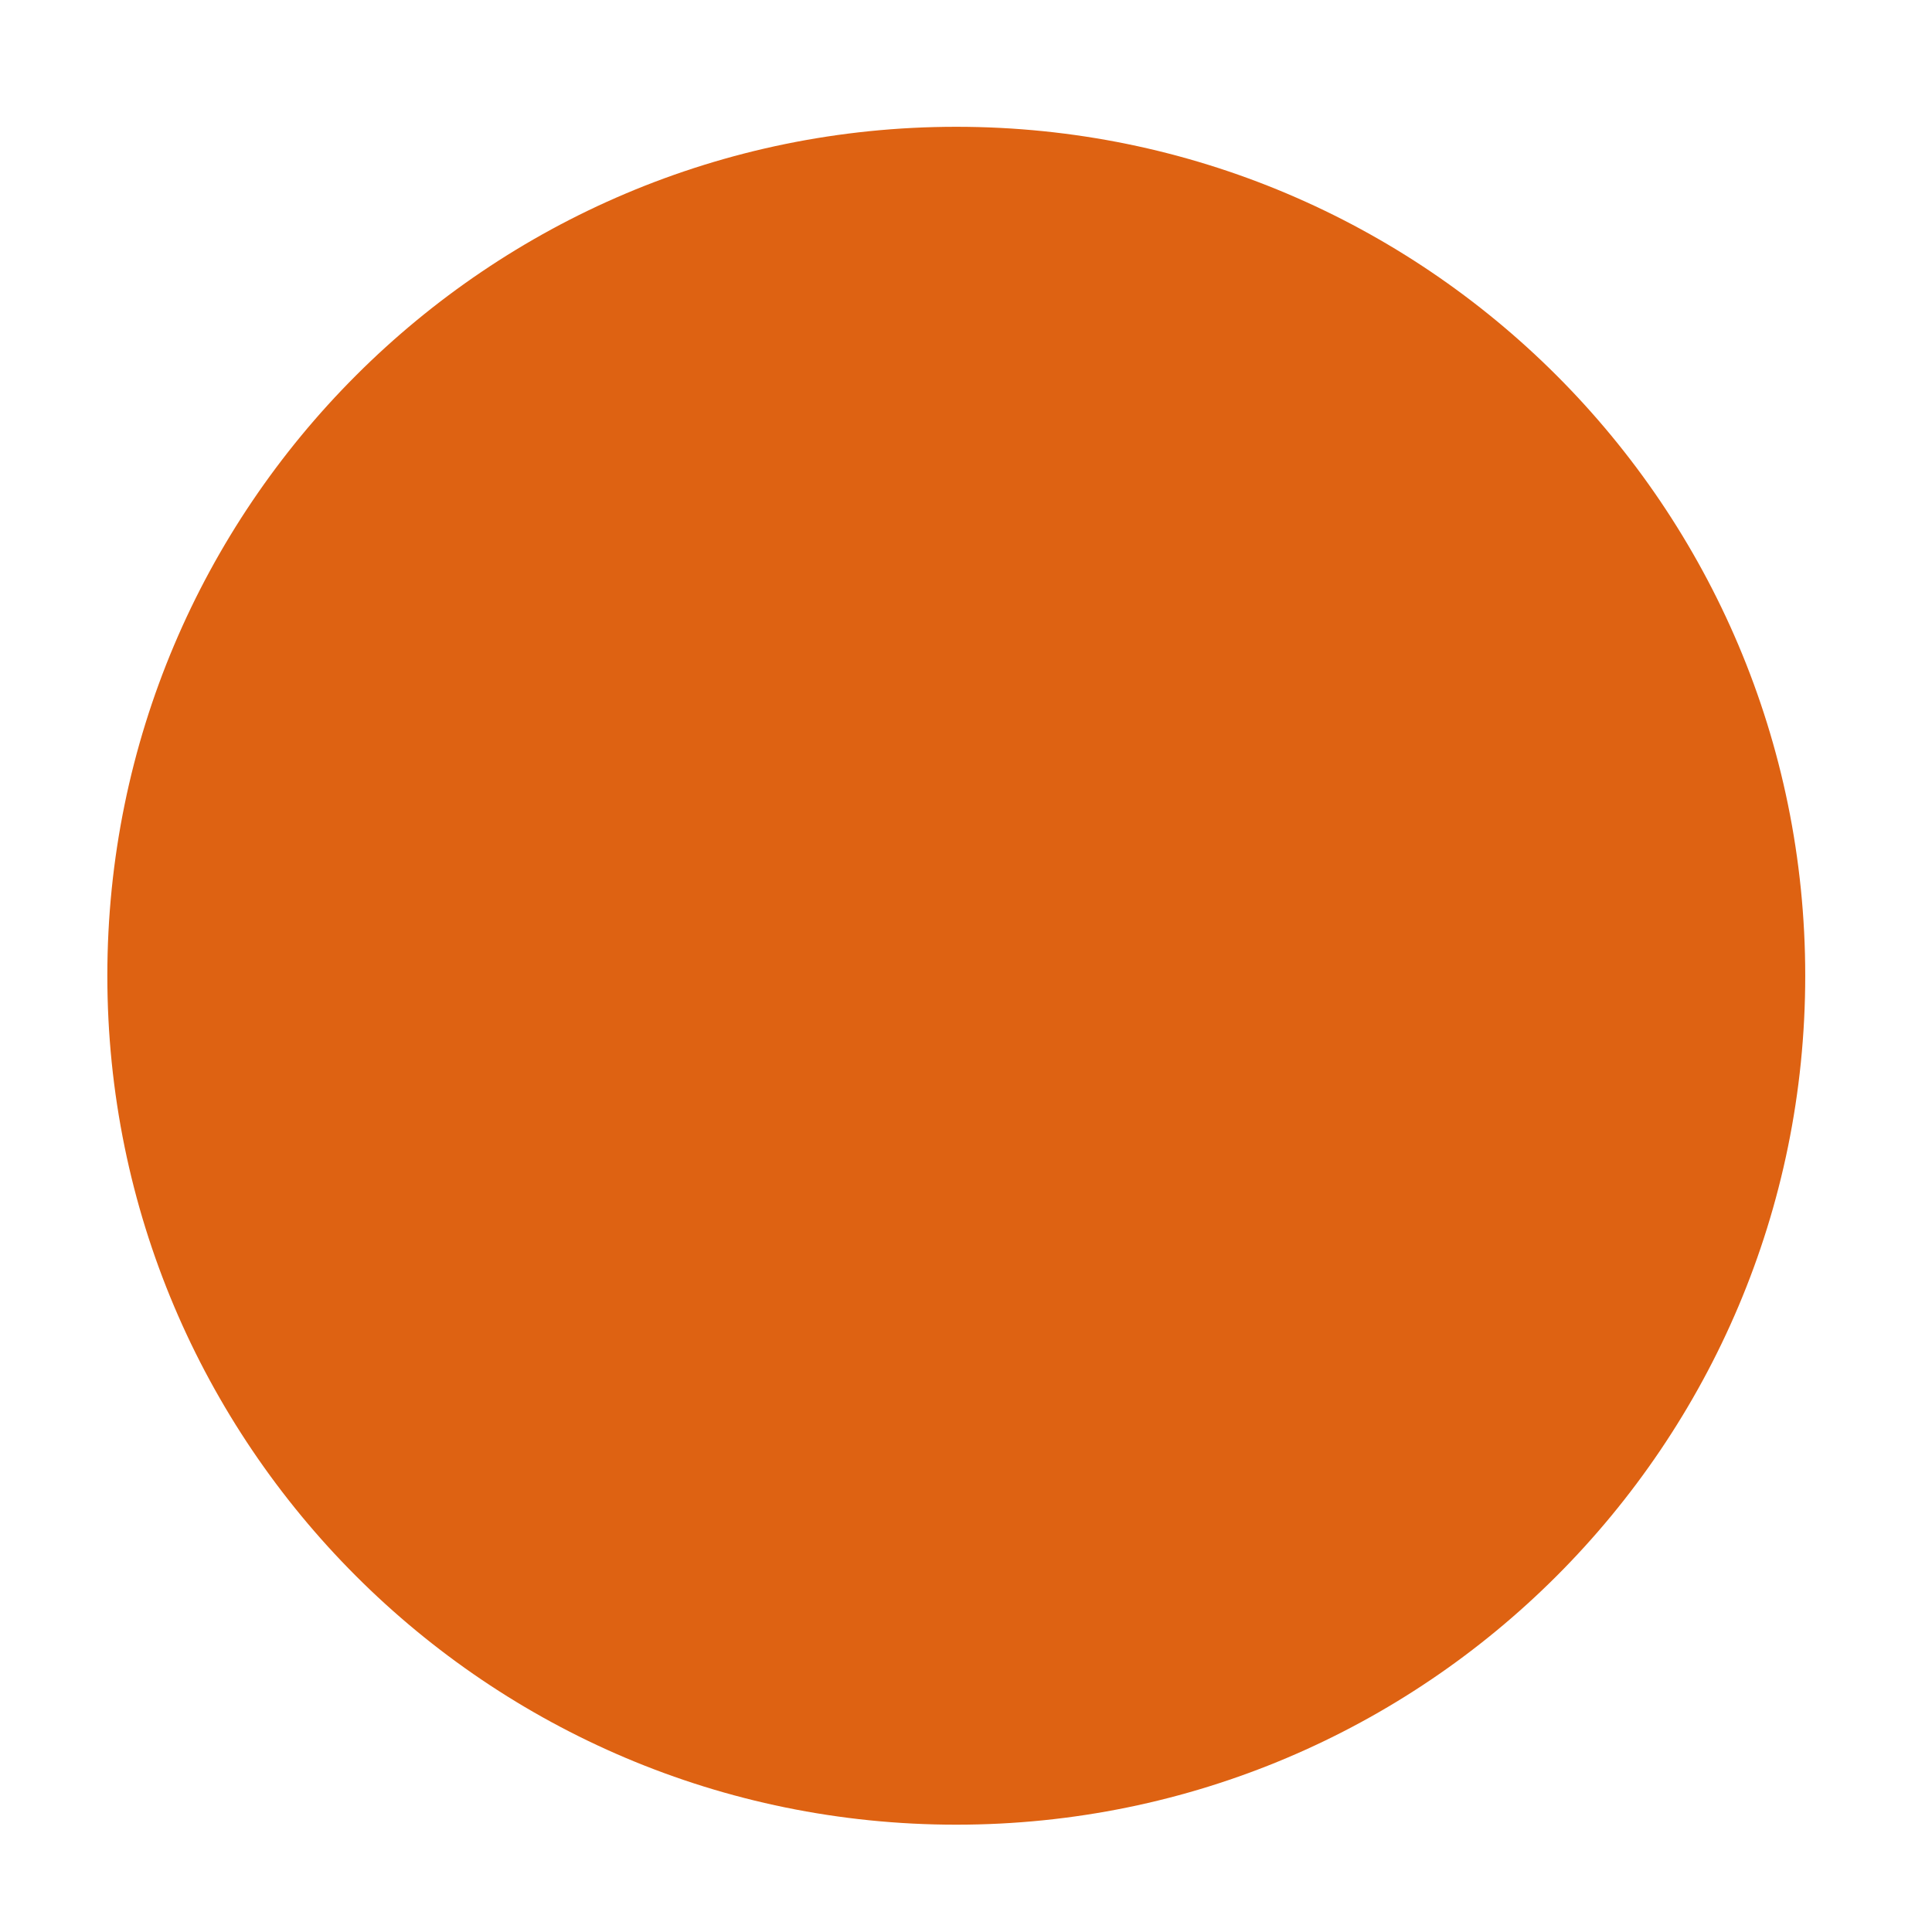
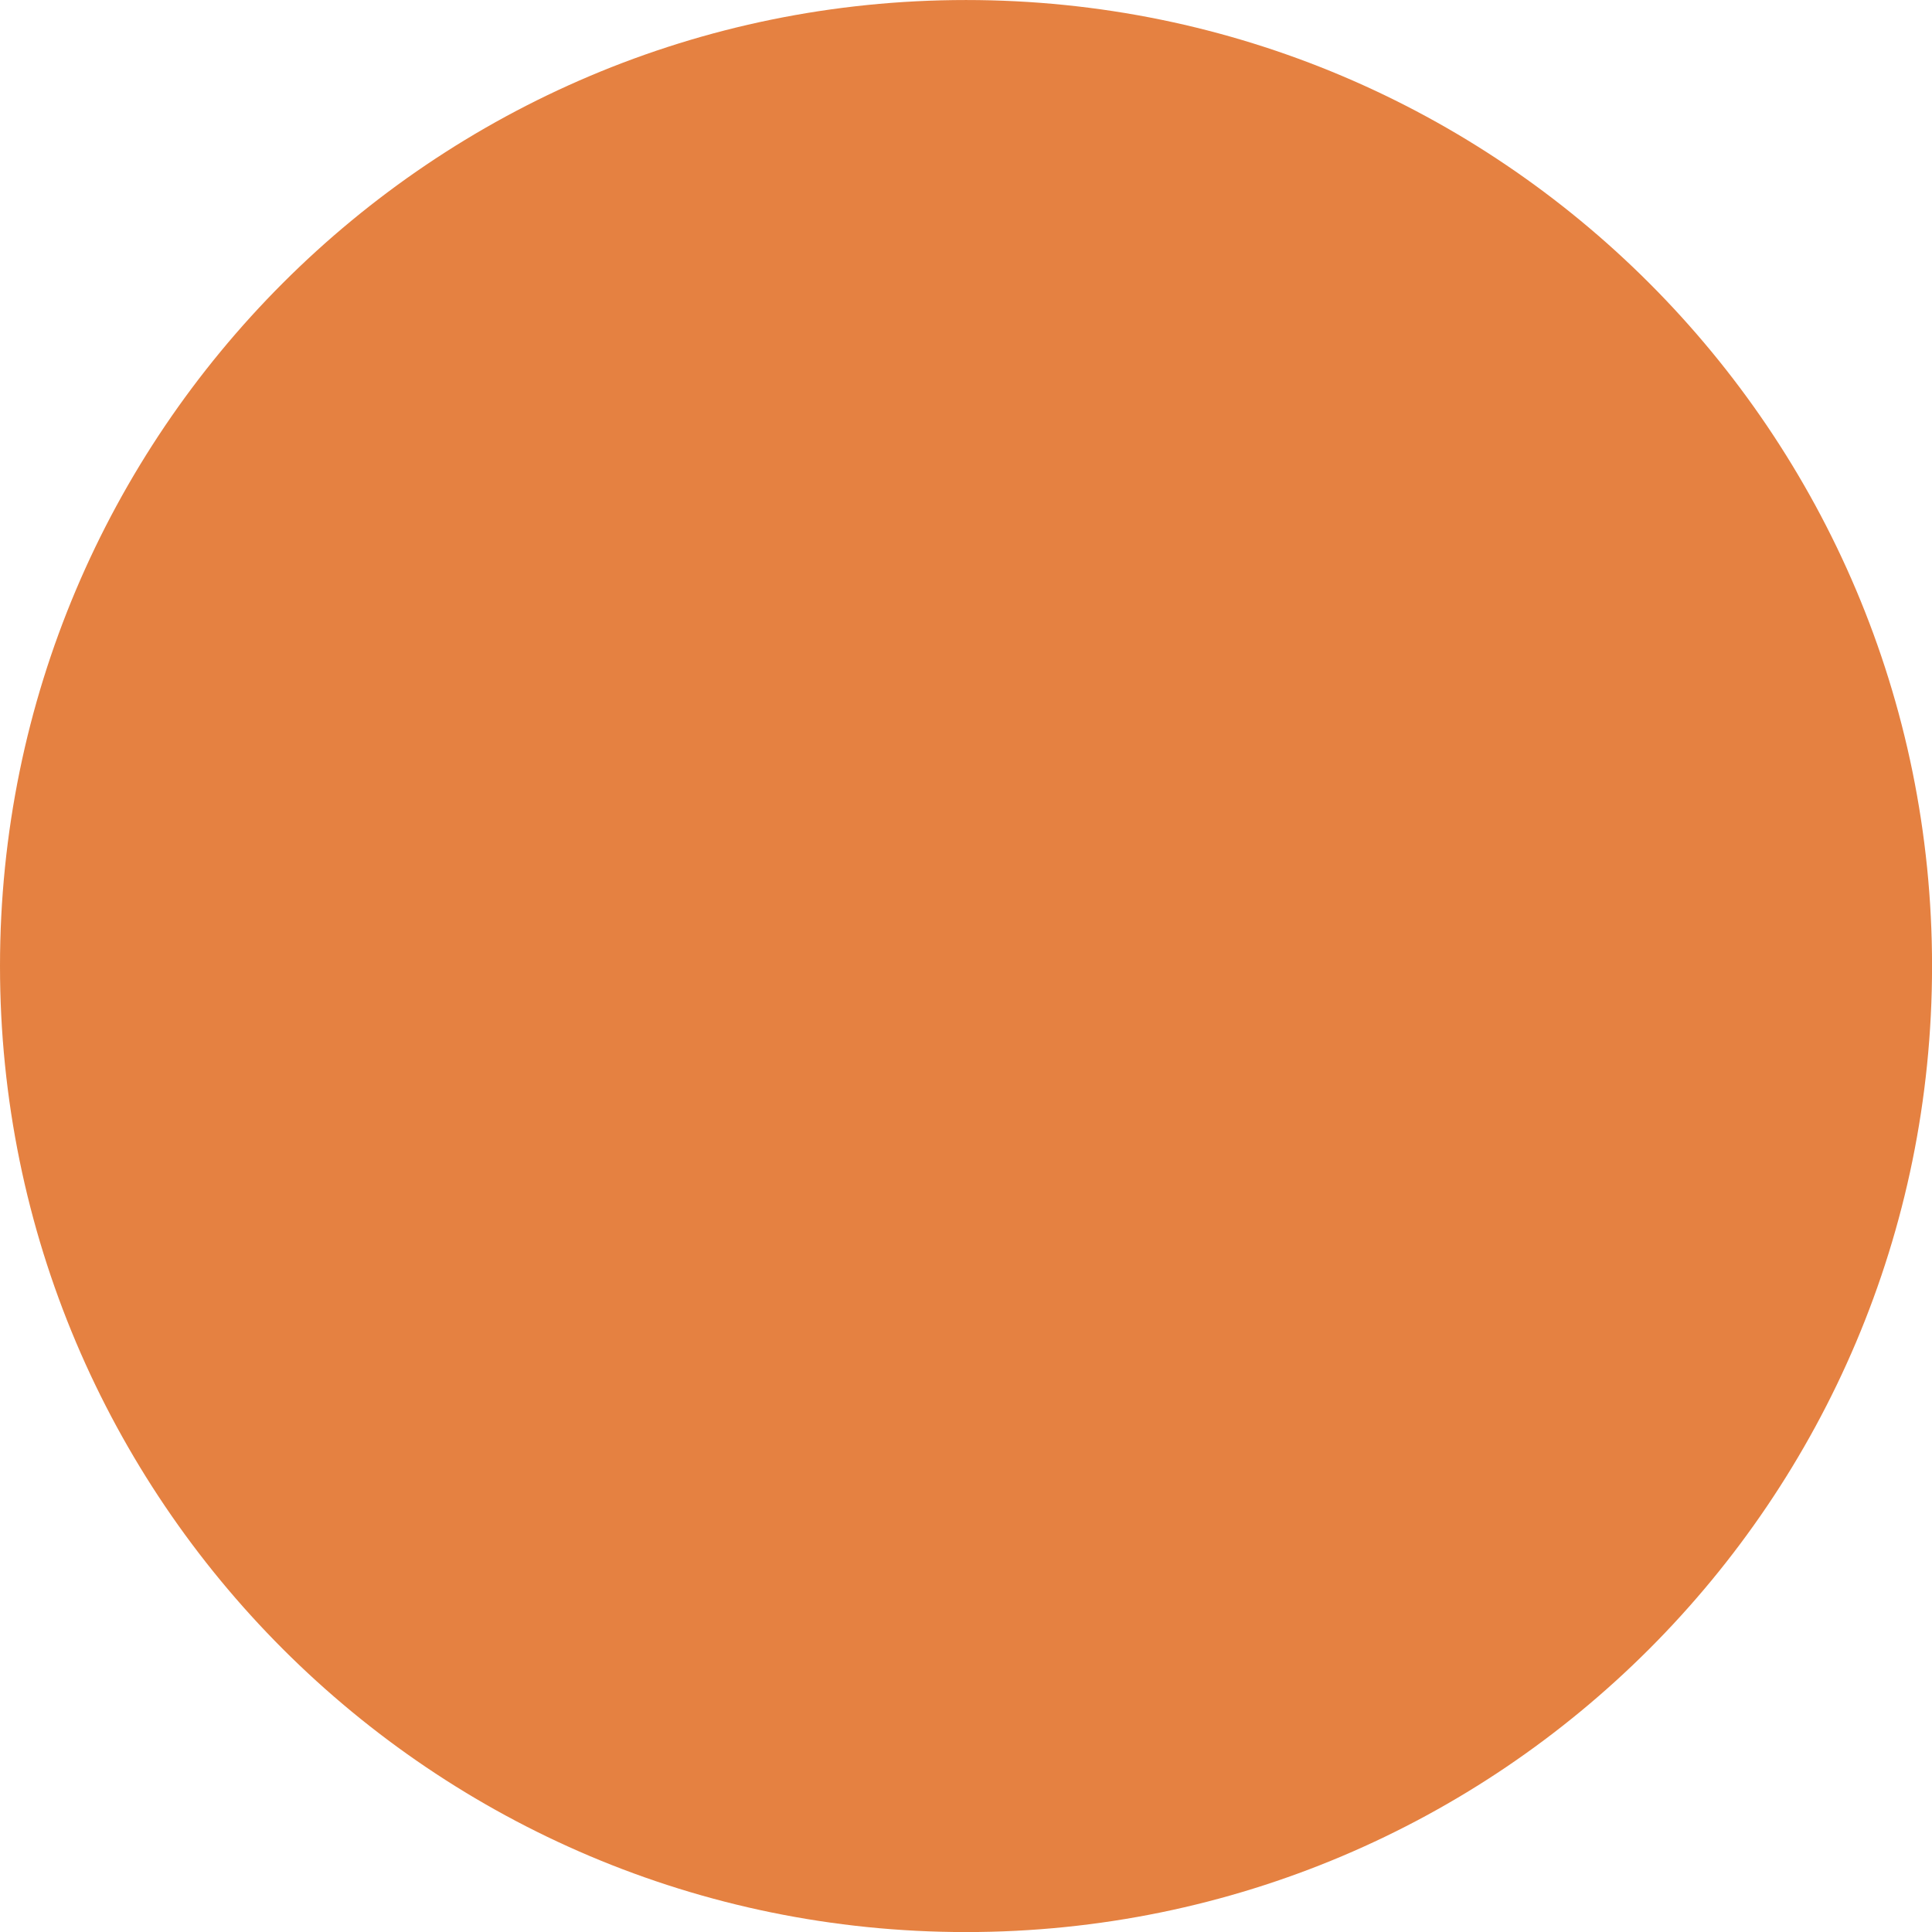
- <svg xmlns="http://www.w3.org/2000/svg" id="svg8" version="1.1" viewBox="0 0 13.229 13.229" height="50" width="50">
+ <svg xmlns="http://www.w3.org/2000/svg" width="17.5" height="17.5" viewBox="0 0 4.63 4.63" version="1.1" id="svg8">
  <defs id="defs2" />
-   <g style="display:inline" transform="translate(0,-283.7708)" id="layer1">
-     <circle style="stroke-width:0.265;fill:#de6212;fill-opacity:1" r="5.813" cy="290.452" cx="6.548" id="path3694" />
+   <g id="layer1" transform="matrix(0.3982555,0,0,0.3982555,-0.2927143,-113.359)" style="display:inline;opacity:0.8;stroke:none">
+     <circle id="path3694" cx="6.548" cy="290.452" r="5.813" style="fill:#de6212;fill-opacity:1;stroke:none;stroke-width:0.265" />
  </g>
</svg>
